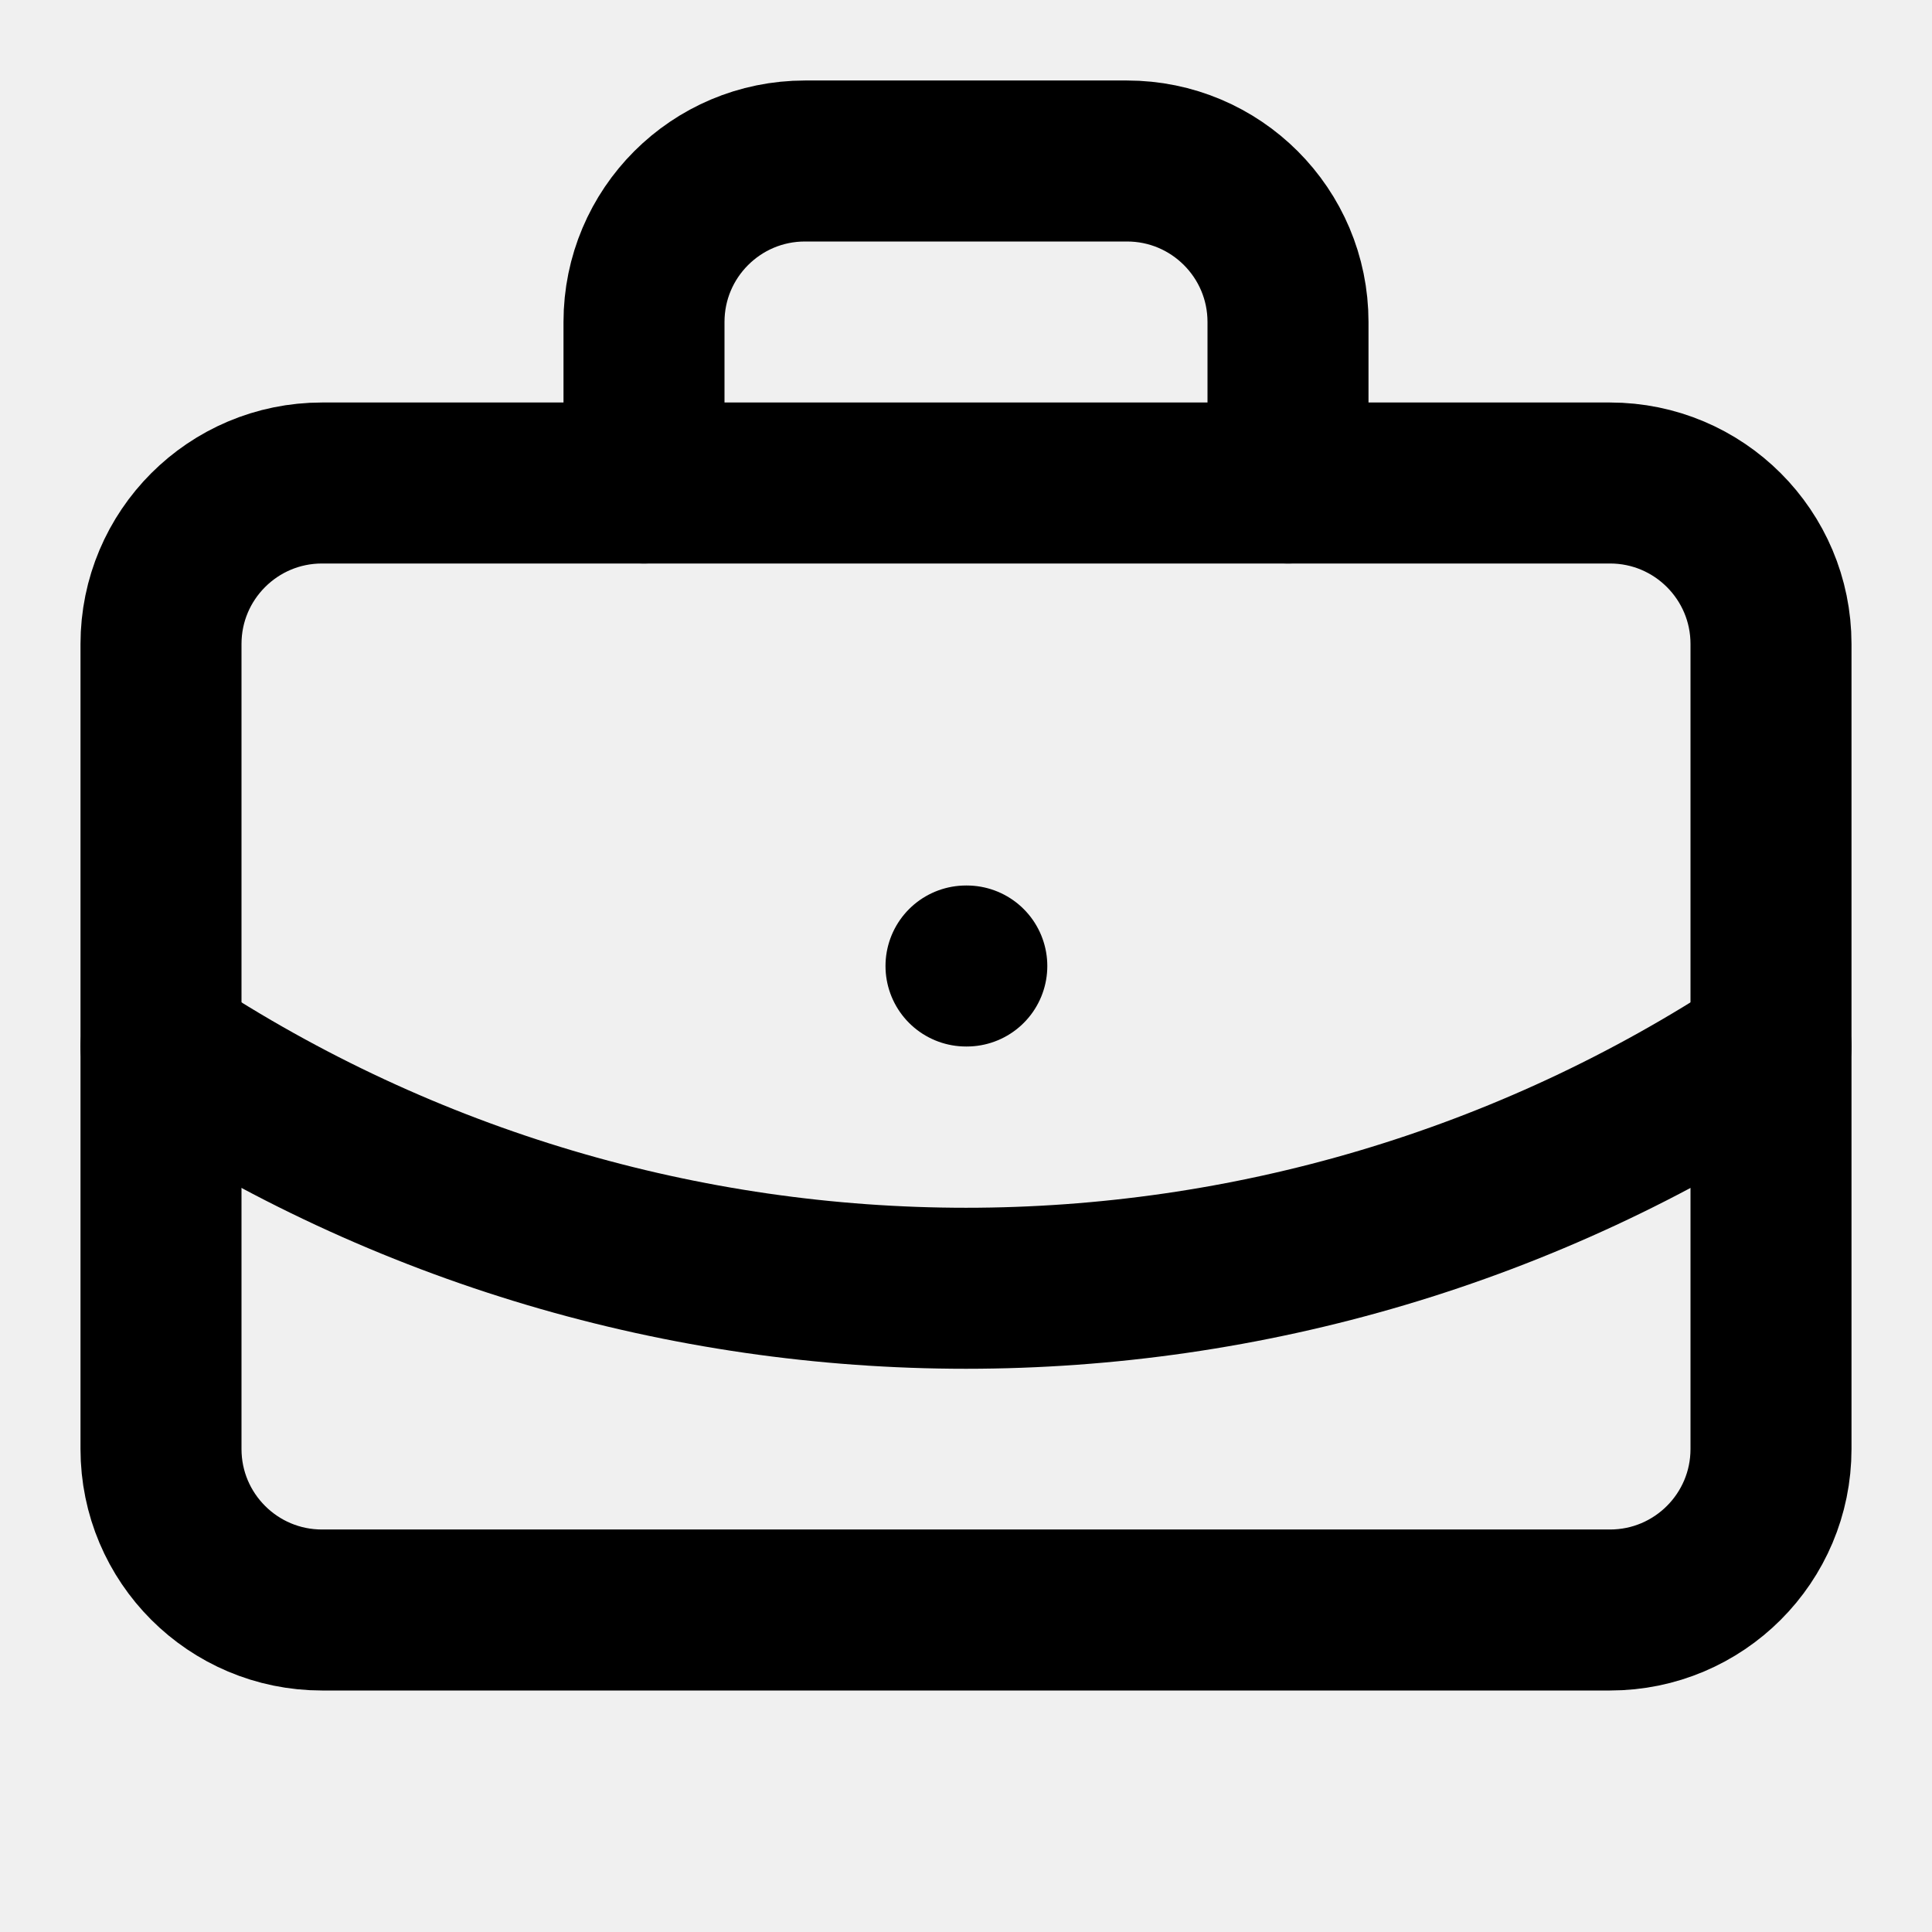
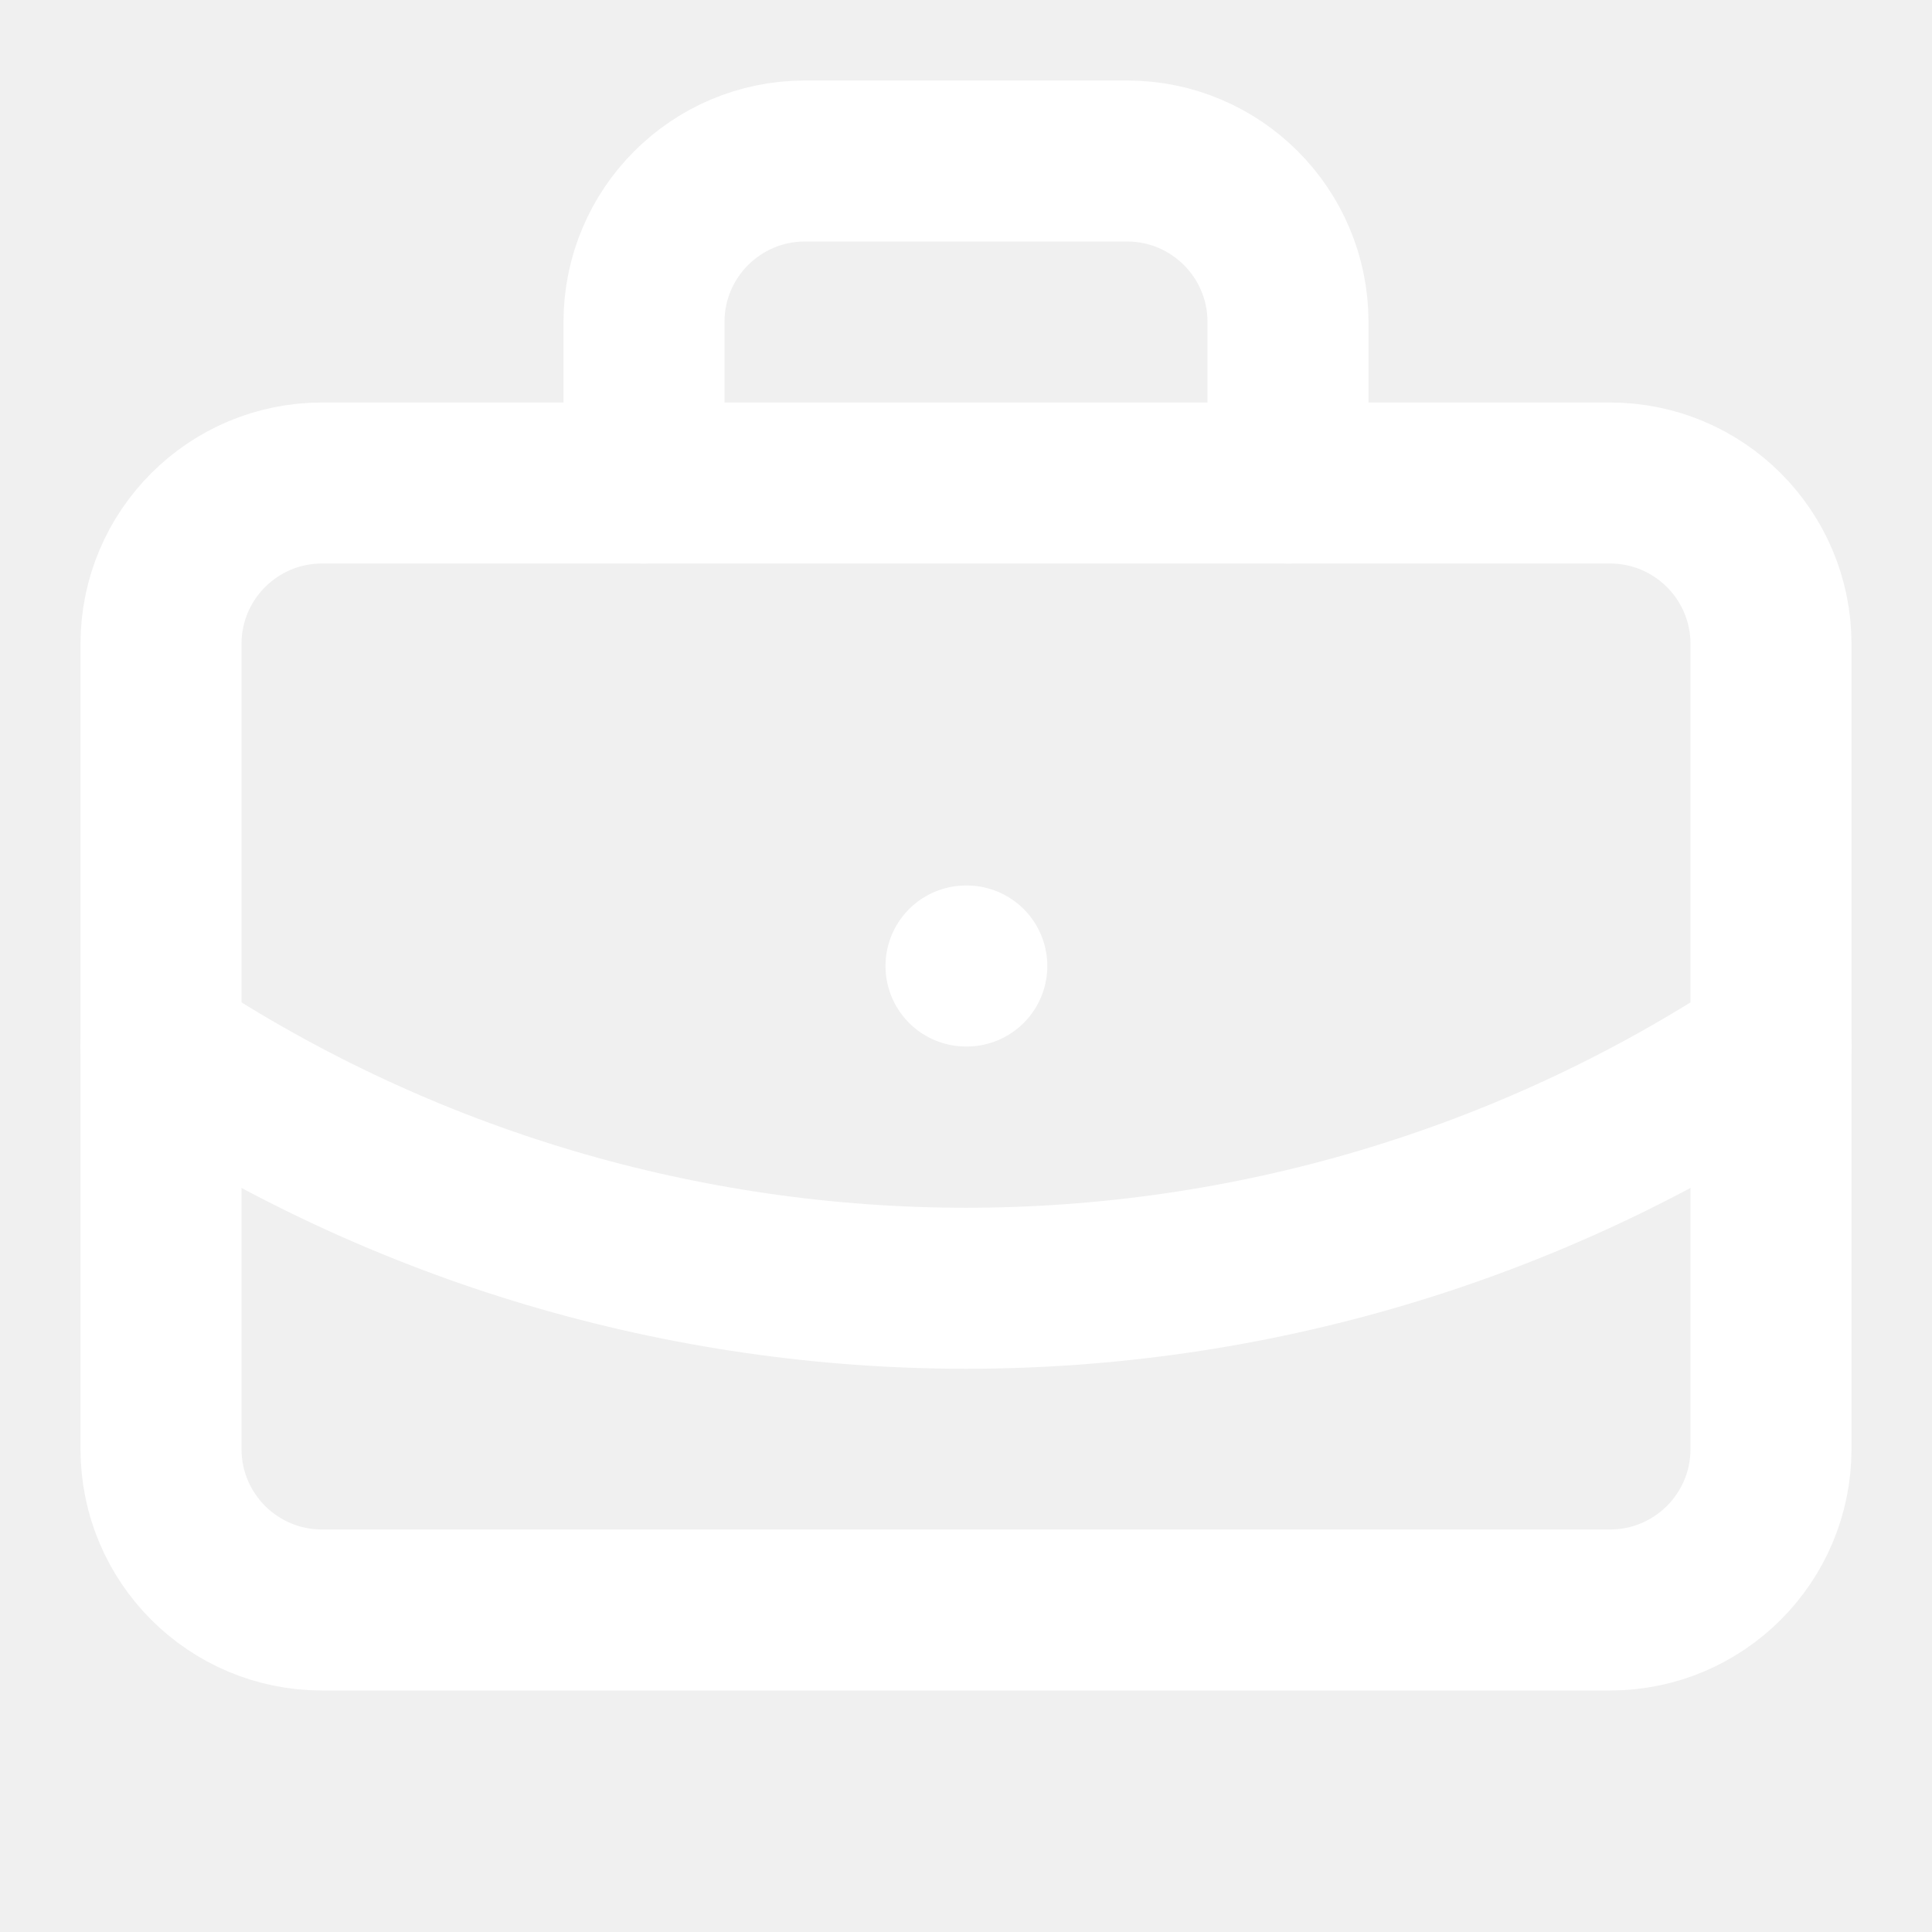
- <svg xmlns="http://www.w3.org/2000/svg" width="24" height="24" viewBox="0 0 24 24" fill="none" stroke="currentColor" stroke-width="2" stroke-linecap="round" stroke-linejoin="round" class="lucide lucide-briefcase-business-icon lucide-briefcase-business">
+ <svg xmlns="http://www.w3.org/2000/svg" width="24" height="24" viewBox="0 0 24 24" fill="none" stroke="white" stroke-width="2" stroke-linecap="round" stroke-linejoin="round" class="lucide lucide-briefcase-business-icon lucide-briefcase-business">
  <path d="M12 12h.01" />
  <path d="M16 6V4a2 2 0 0 0-2-2h-4a2 2 0 0 0-2 2v2" />
  <path d="M22 13a18.15 18.15 0 0 1-20 0" />
  <rect width="20" height="14" x="2" y="6" rx="2" />
</svg>
